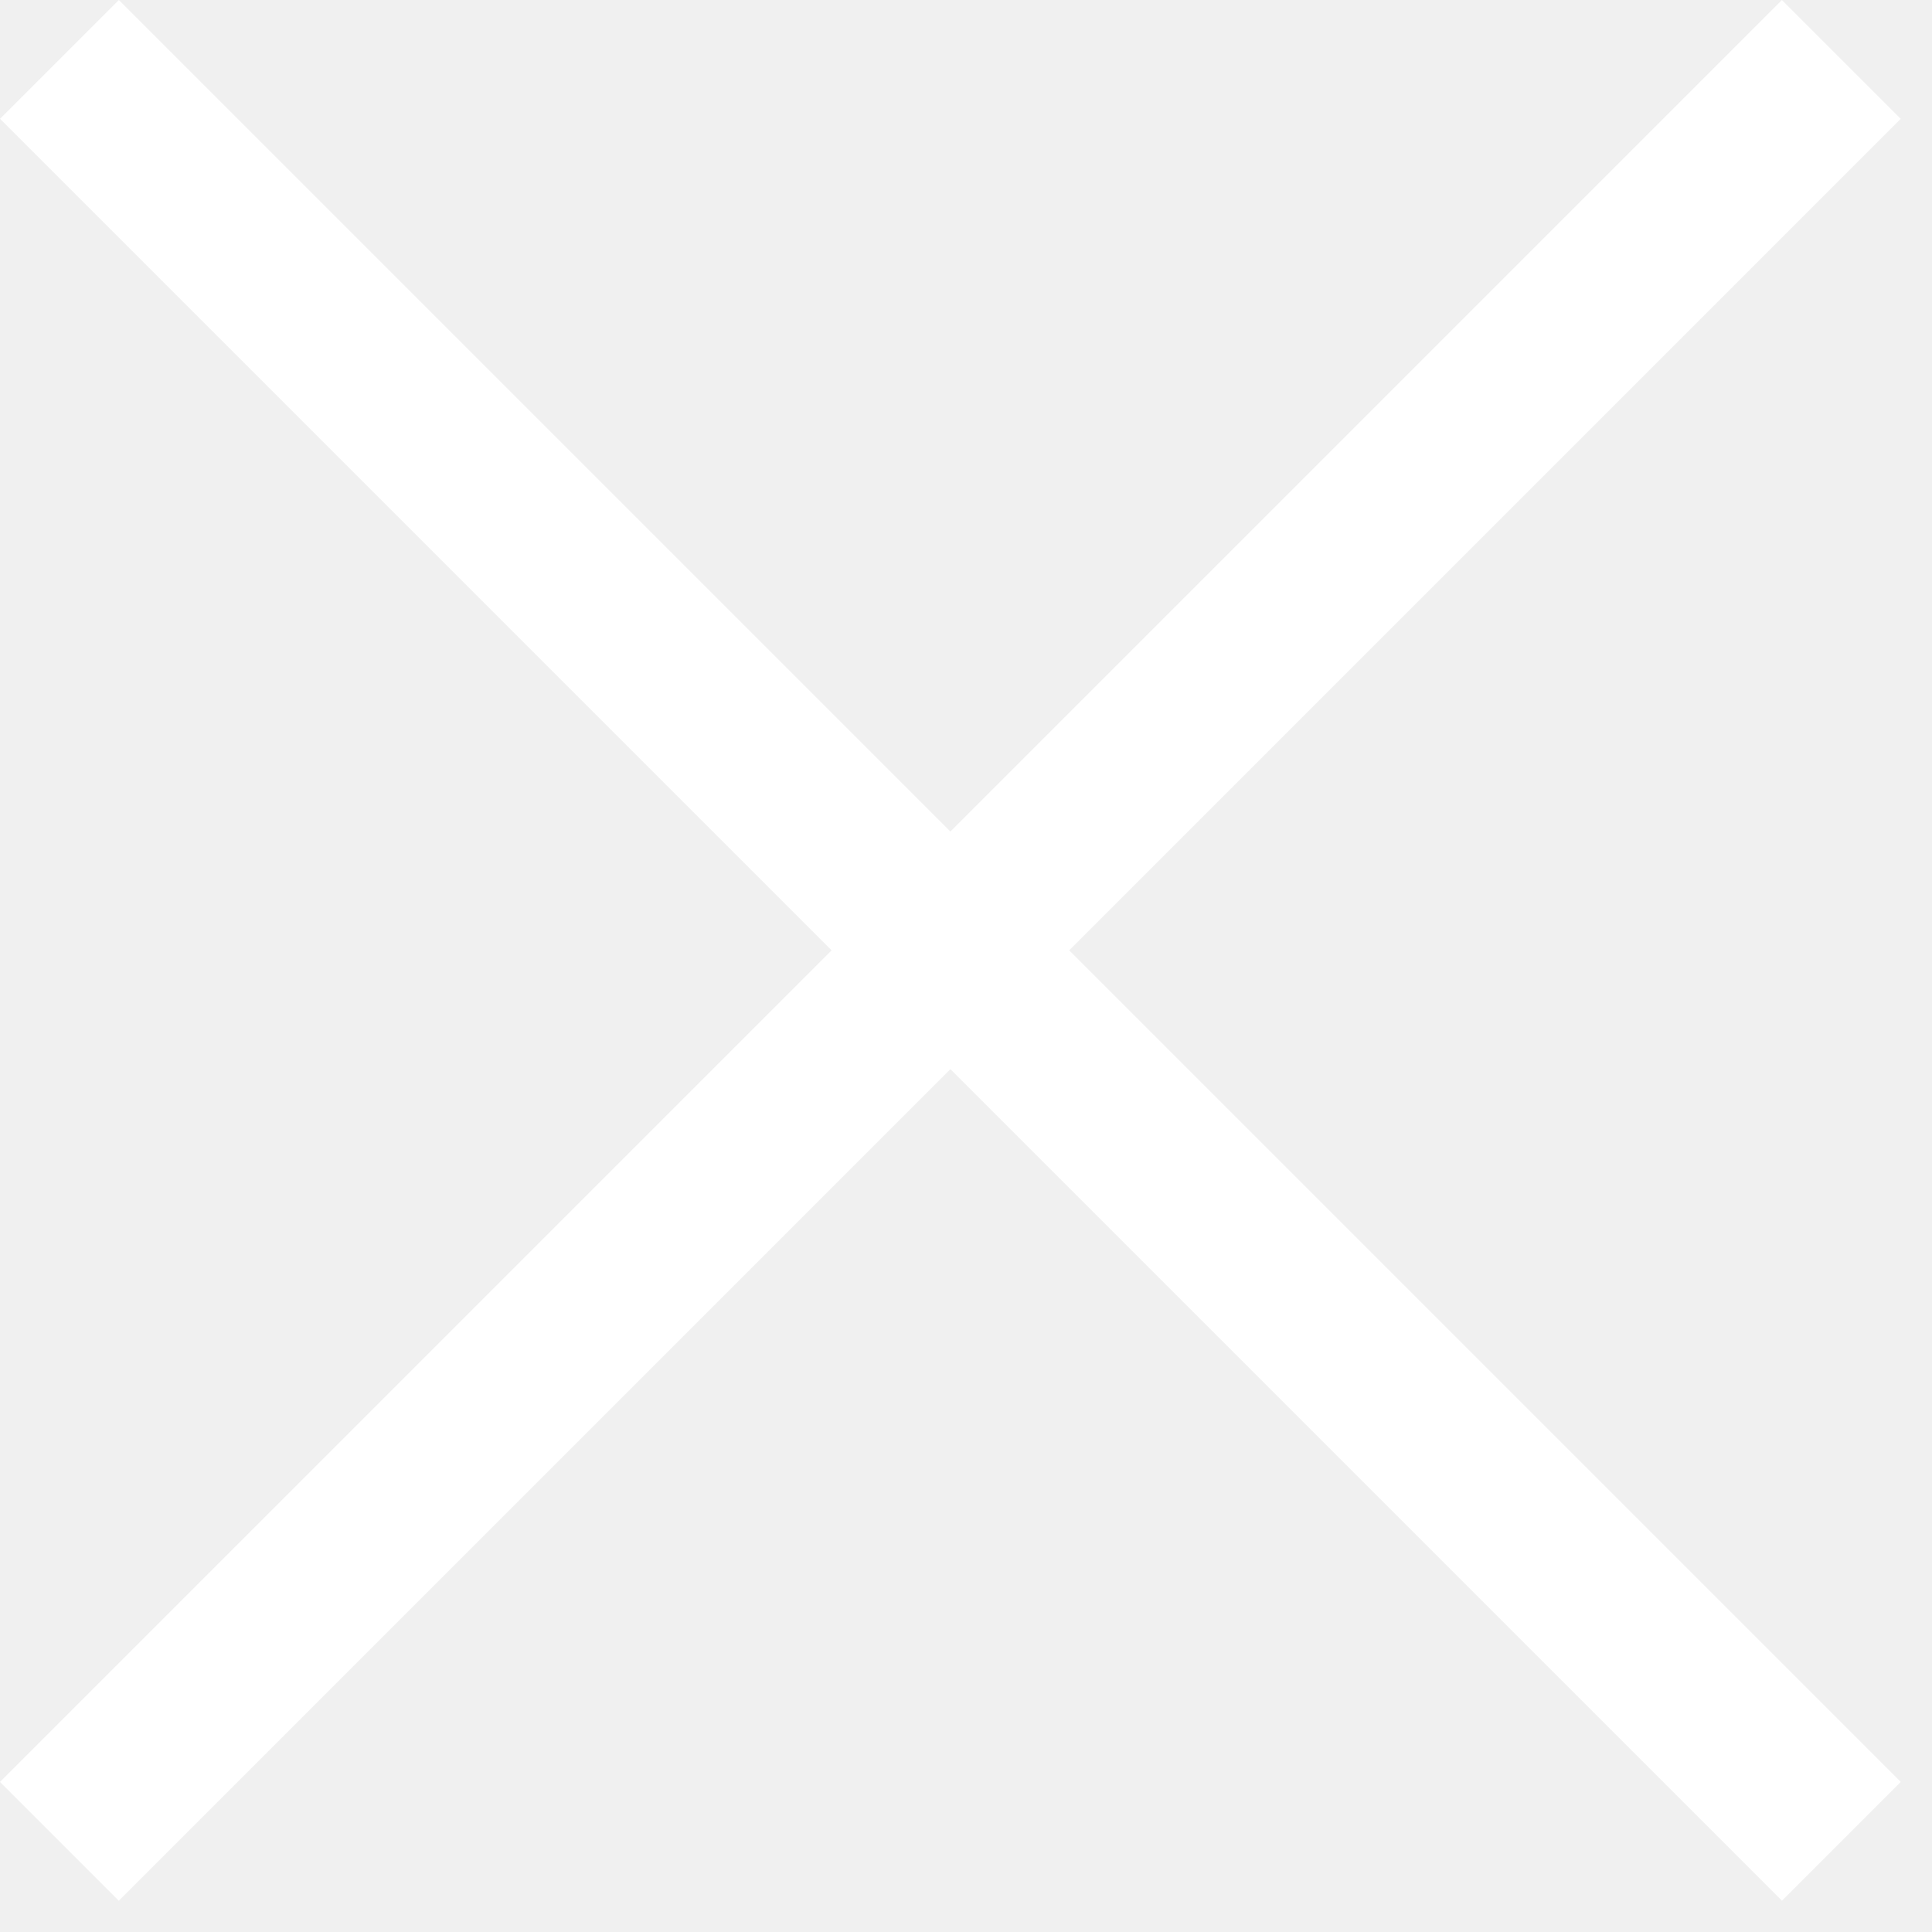
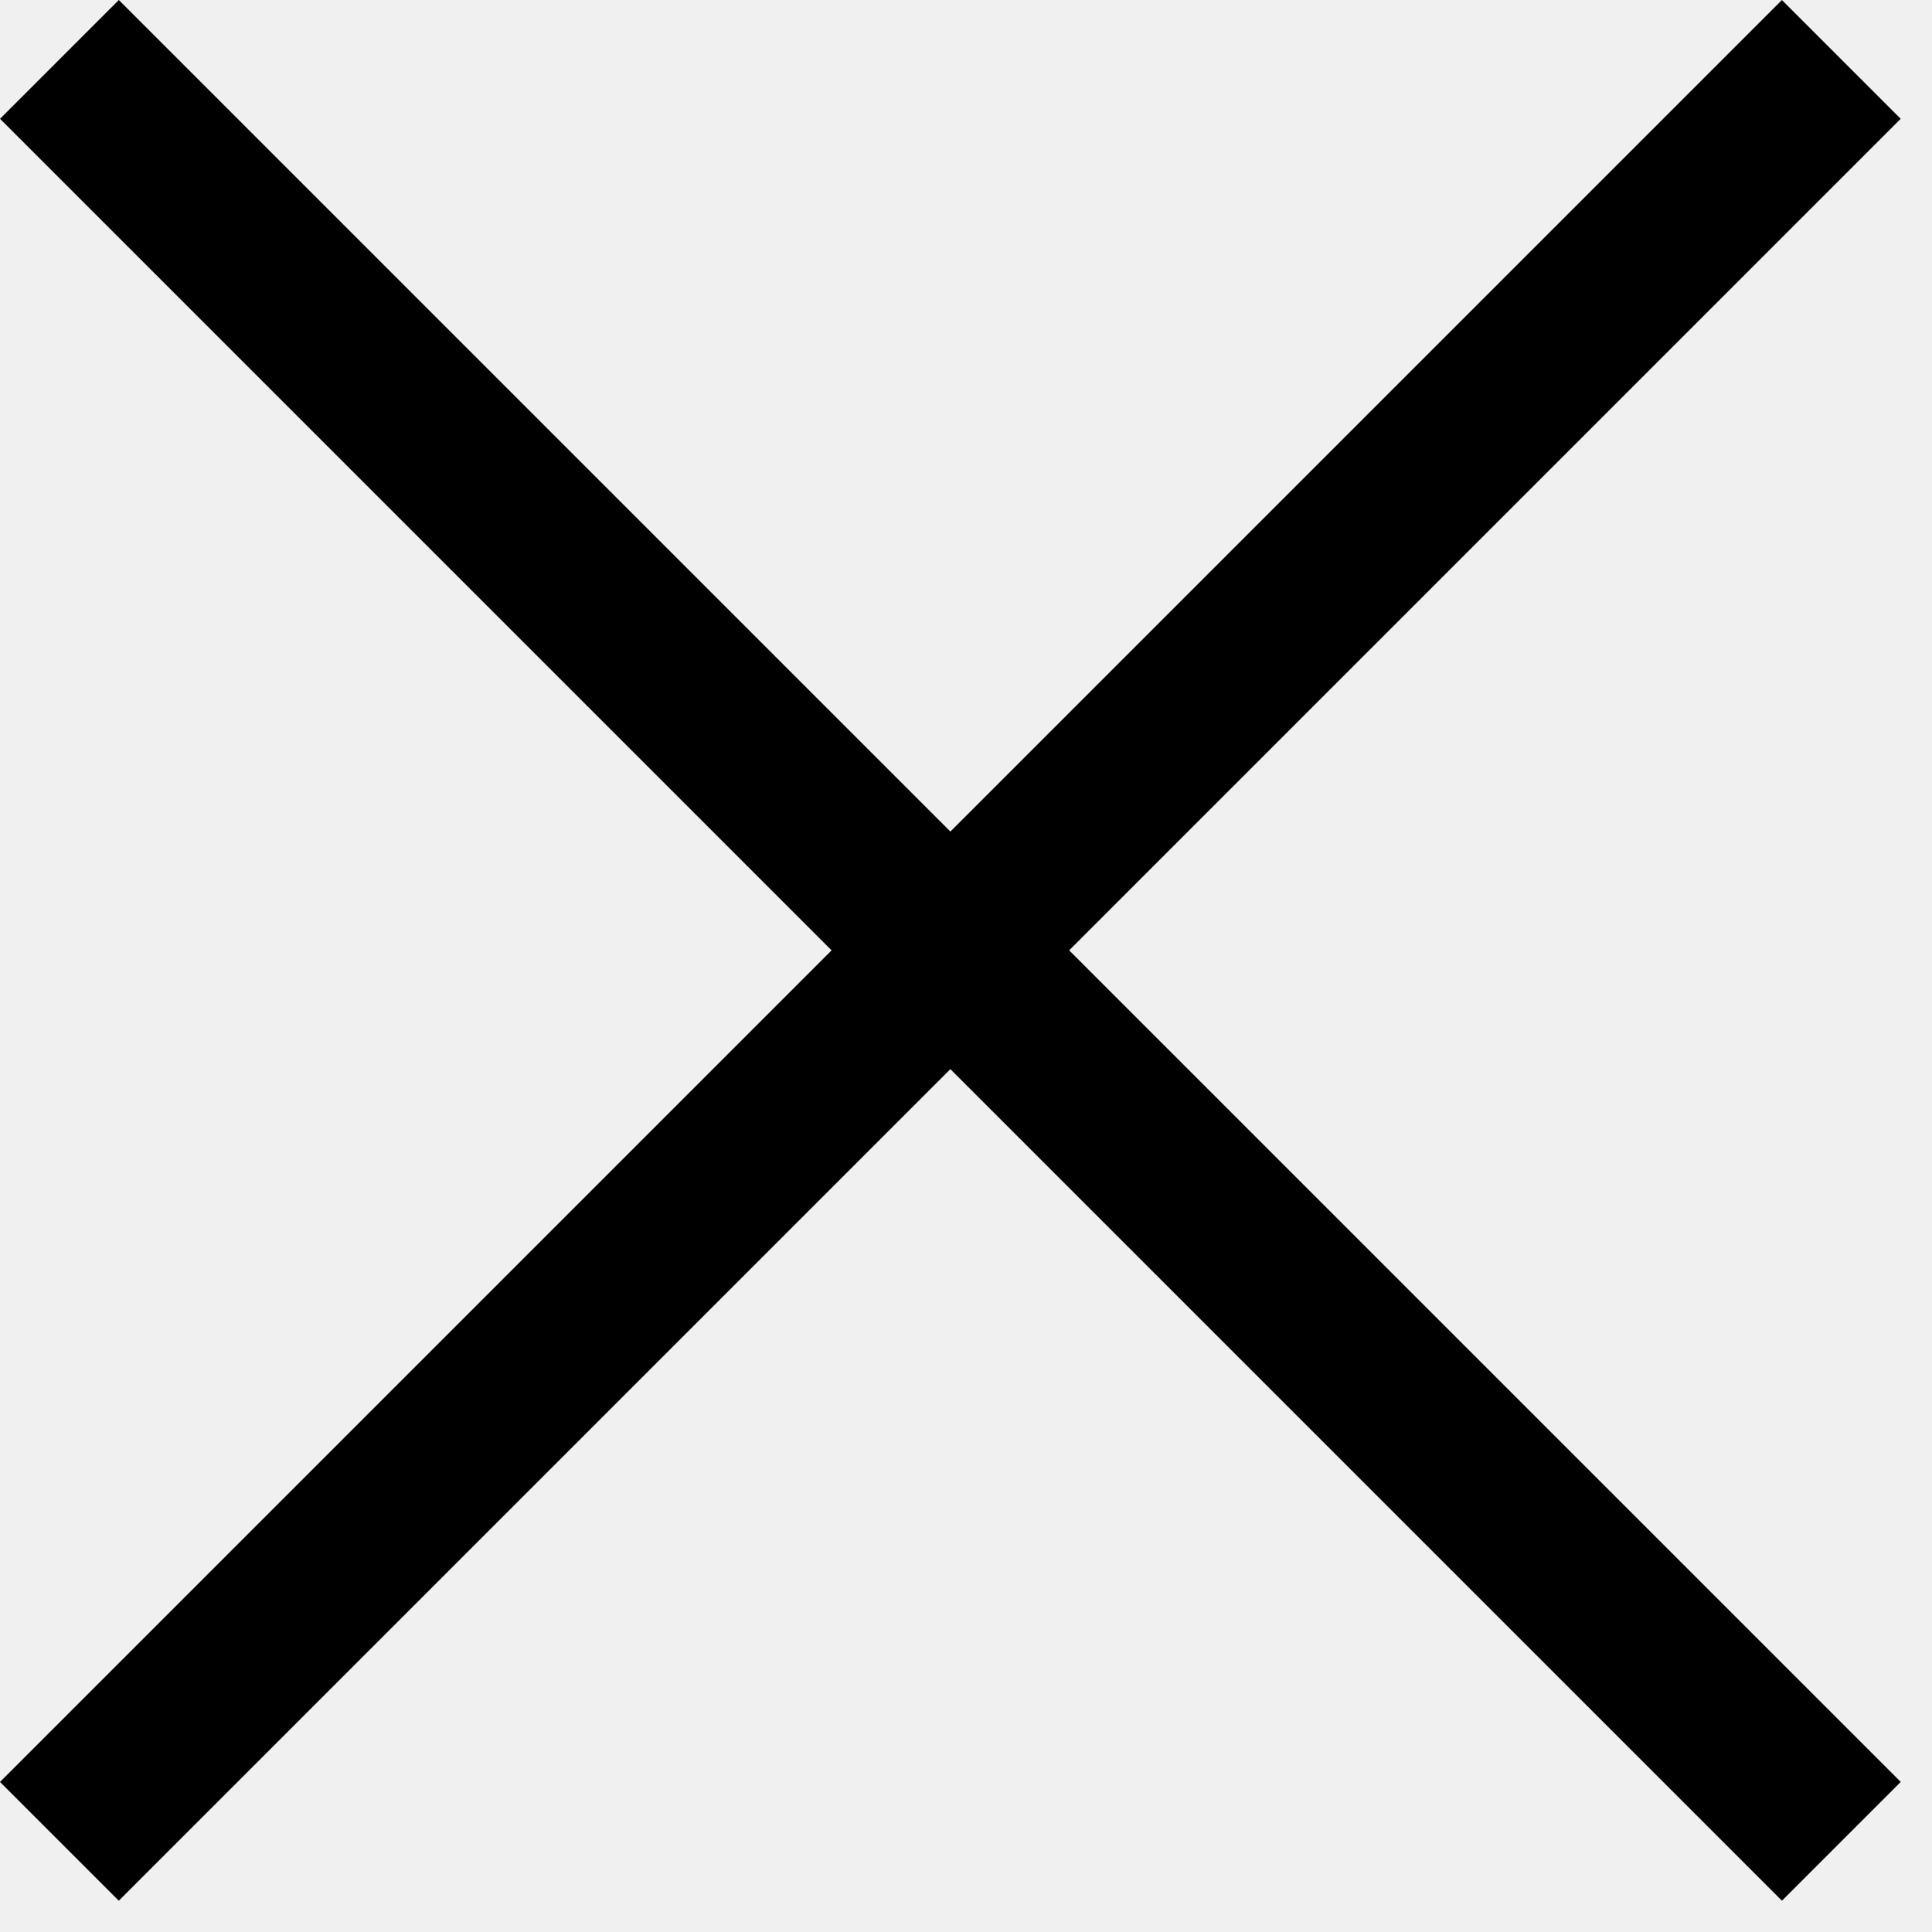
<svg xmlns="http://www.w3.org/2000/svg" class="t-popup__close-icon" width="23px" height="23px" viewBox="0 0 23 23" version="1.1">
-   <g stroke="none" stroke-width="1" fill="#fff" fill-rule="evenodd">
+   <g stroke="none" stroke-width="1" fill="#000" fill-rule="evenodd">
    <rect transform="translate(11.31371, 11.31371) rotate(-45) translate(-11.31371, -11.31371) " x="10.314" y="-3.686" width="2" height="30" />
    <rect transform="translate(11.31371, 11.31371) rotate(-315) translate(-11.31371, -11.31371) " x="10.314" y="-3.686" width="2" height="30" />
  </g>
</svg>
